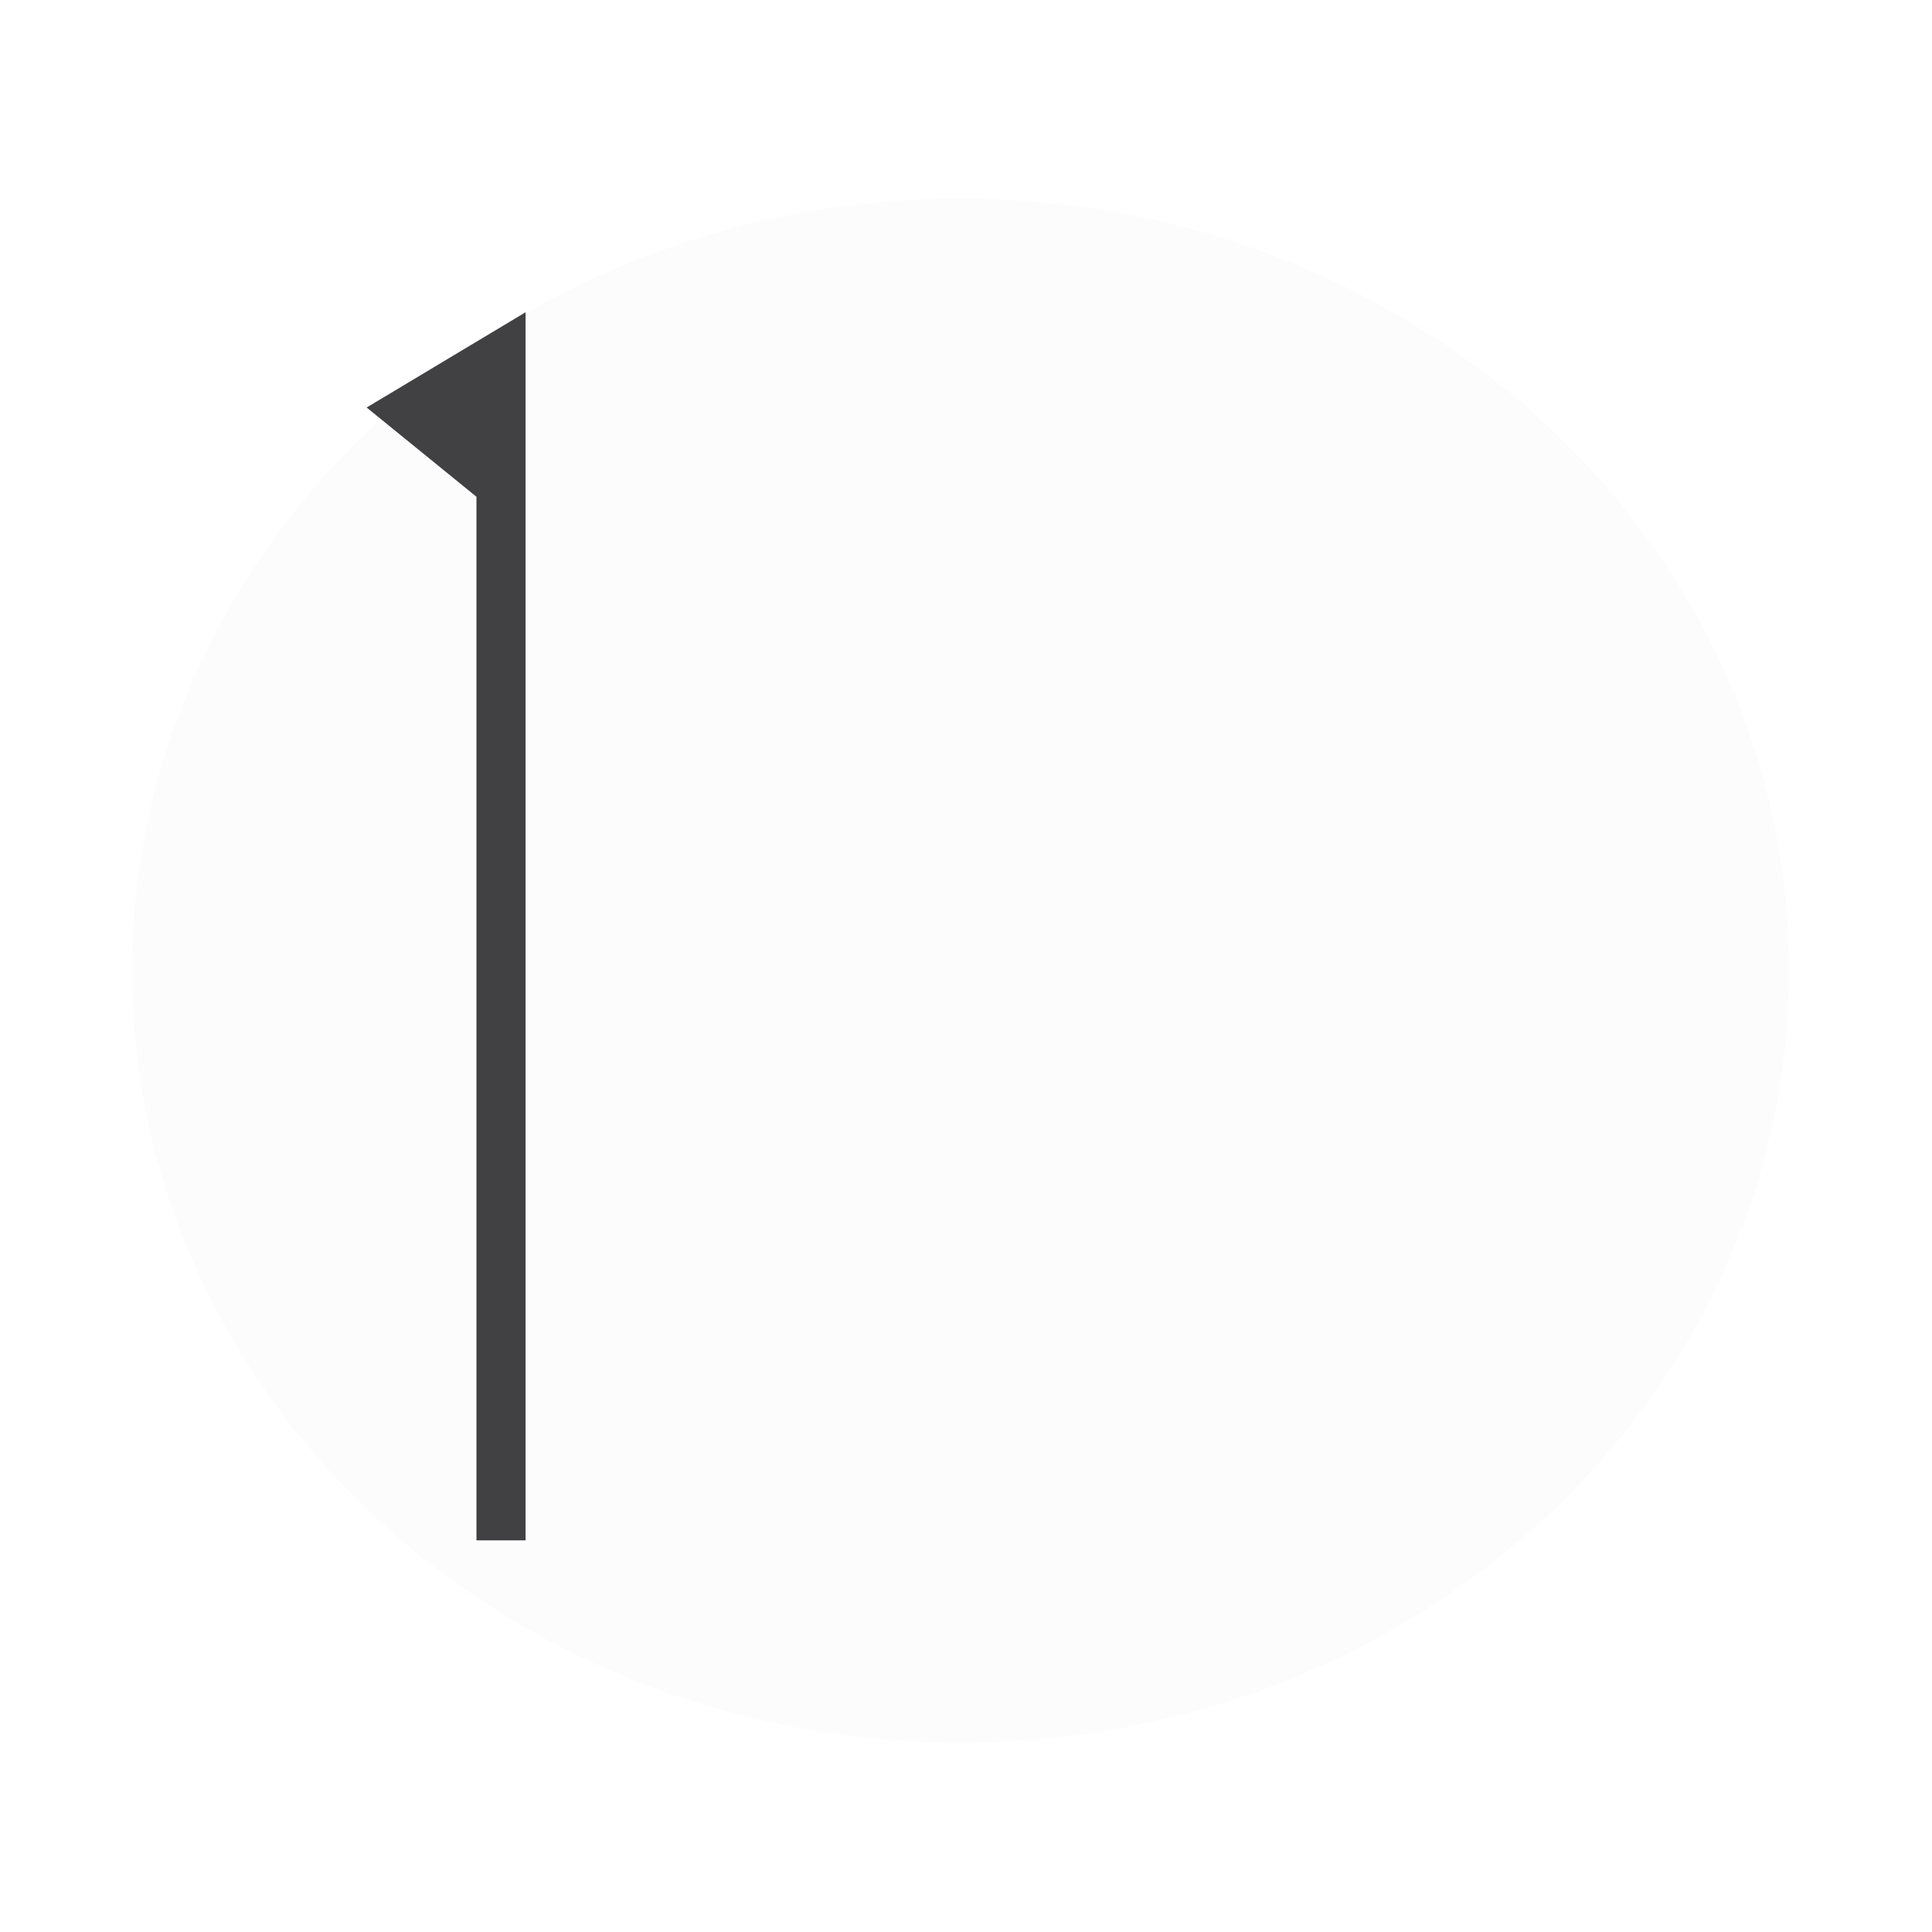
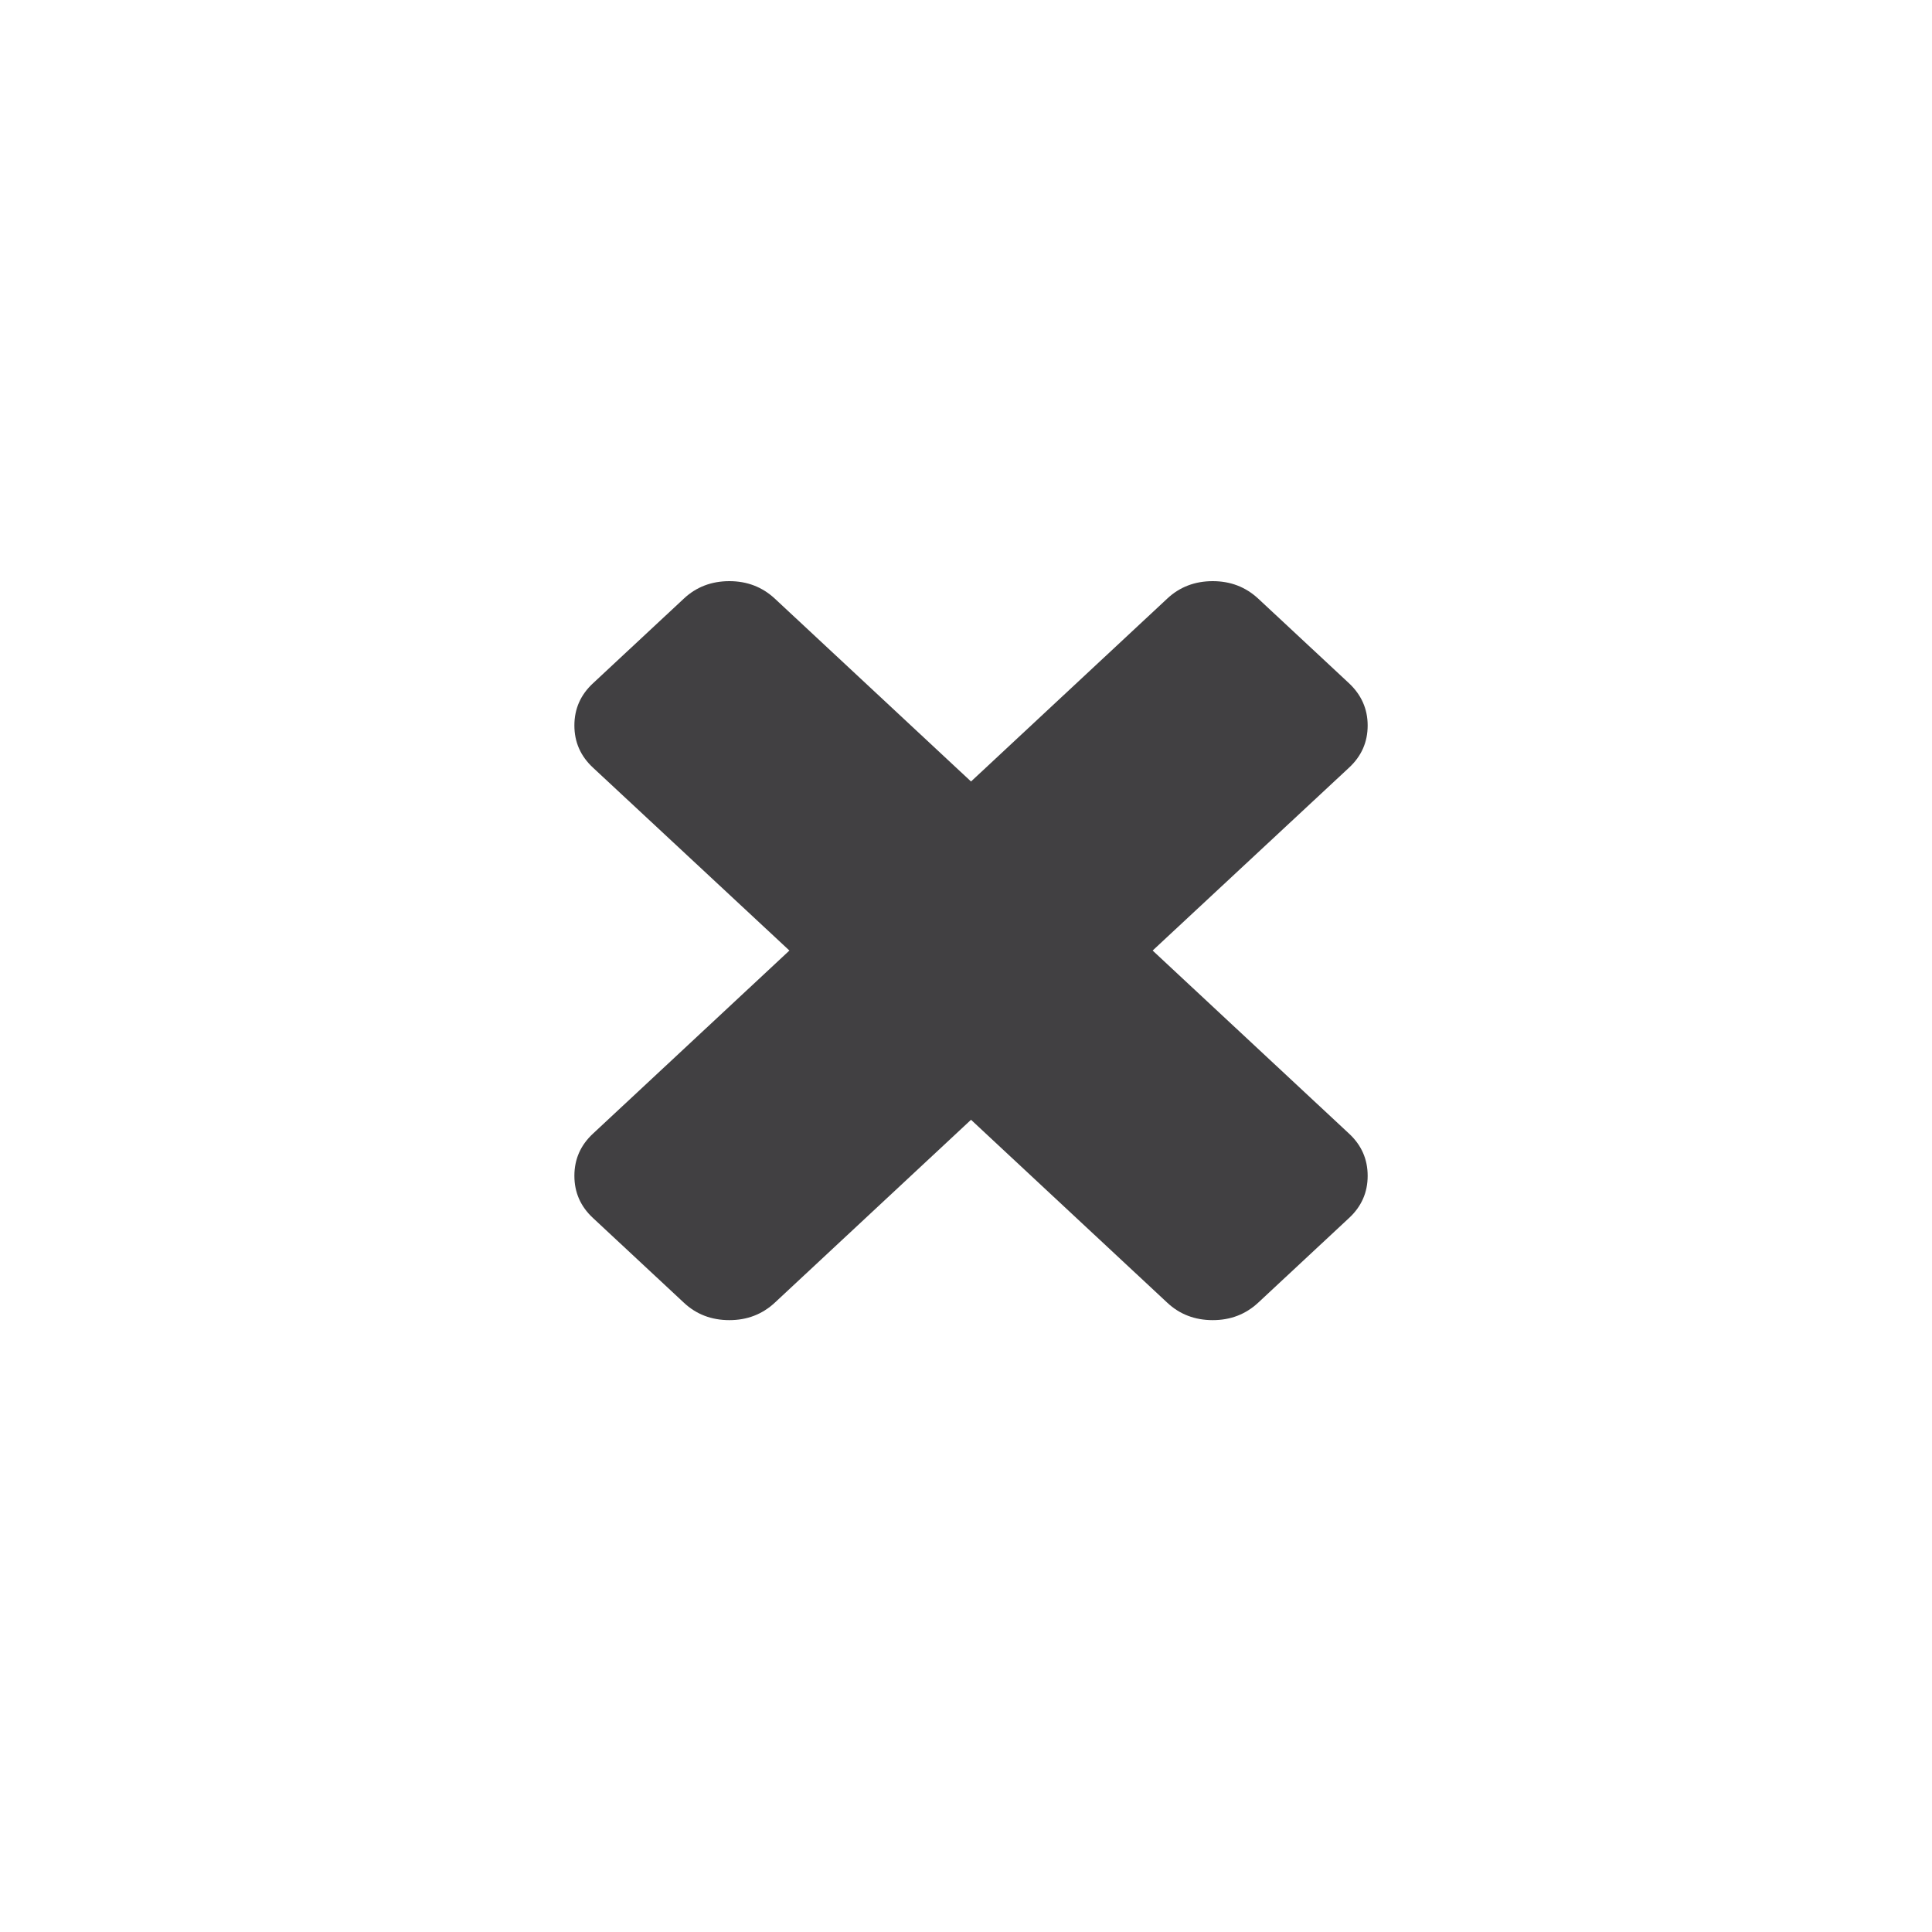
- <svg xmlns="http://www.w3.org/2000/svg" version="1.1" id="Layer_1" x="0px" y="0px" viewBox="0 0 500 500" enable-background="new 0 0 500 500" xml:space="preserve">
+ <svg xmlns="http://www.w3.org/2000/svg" version="1.1" id="Layer_1" x="0px" y="0px" width="1000px" height="1000px" viewBox="0 0 1000 1000" enable-background="new 0 0 1000 1000" xml:space="preserve">
  <g>
-     <ellipse fill="#FCFCFC" cx="248.6" cy="251.2" rx="214.4" ry="199.8" />
-     <text transform="matrix(1.0732 0 0 1 129.6645 338.7623)" fill="#414042" font-family="'FontAwesome'" font-size="288.537"></text>
+     <g enable-background="new    ">
+       <path fill="#414042" d="M707.9,608.6c0,8.6-3.2,15.9-9.7,21.9l-47,43.8c-6.5,6-14.3,9-23.5,9c-9.2,0-17.1-3-23.5-9l-101.6-94.7    L401,674.3c-6.5,6-14.3,9-23.5,9c-9.2,0-17.1-3-23.5-9l-47-43.8c-6.5-6-9.7-13.3-9.7-21.9c0-8.6,3.2-15.9,9.7-21.9L408.6,492    L307,397.4c-6.5-6-9.7-13.3-9.7-21.9c0-8.6,3.2-15.9,9.7-21.9l47-43.8c6.4-6,14.3-9,23.5-9c9.2,0,17,3,23.5,9l101.6,94.7    l101.6-94.7c6.4-6,14.3-9,23.5-9c9.2,0,17,3,23.5,9l47,43.8c6.4,6,9.7,13.3,9.7,21.9c0,8.6-3.2,15.9-9.7,21.9L596.6,492    l101.6,94.7C704.7,592.7,707.9,600,707.9,608.6z" />
+     </g>
  </g>
</svg>
